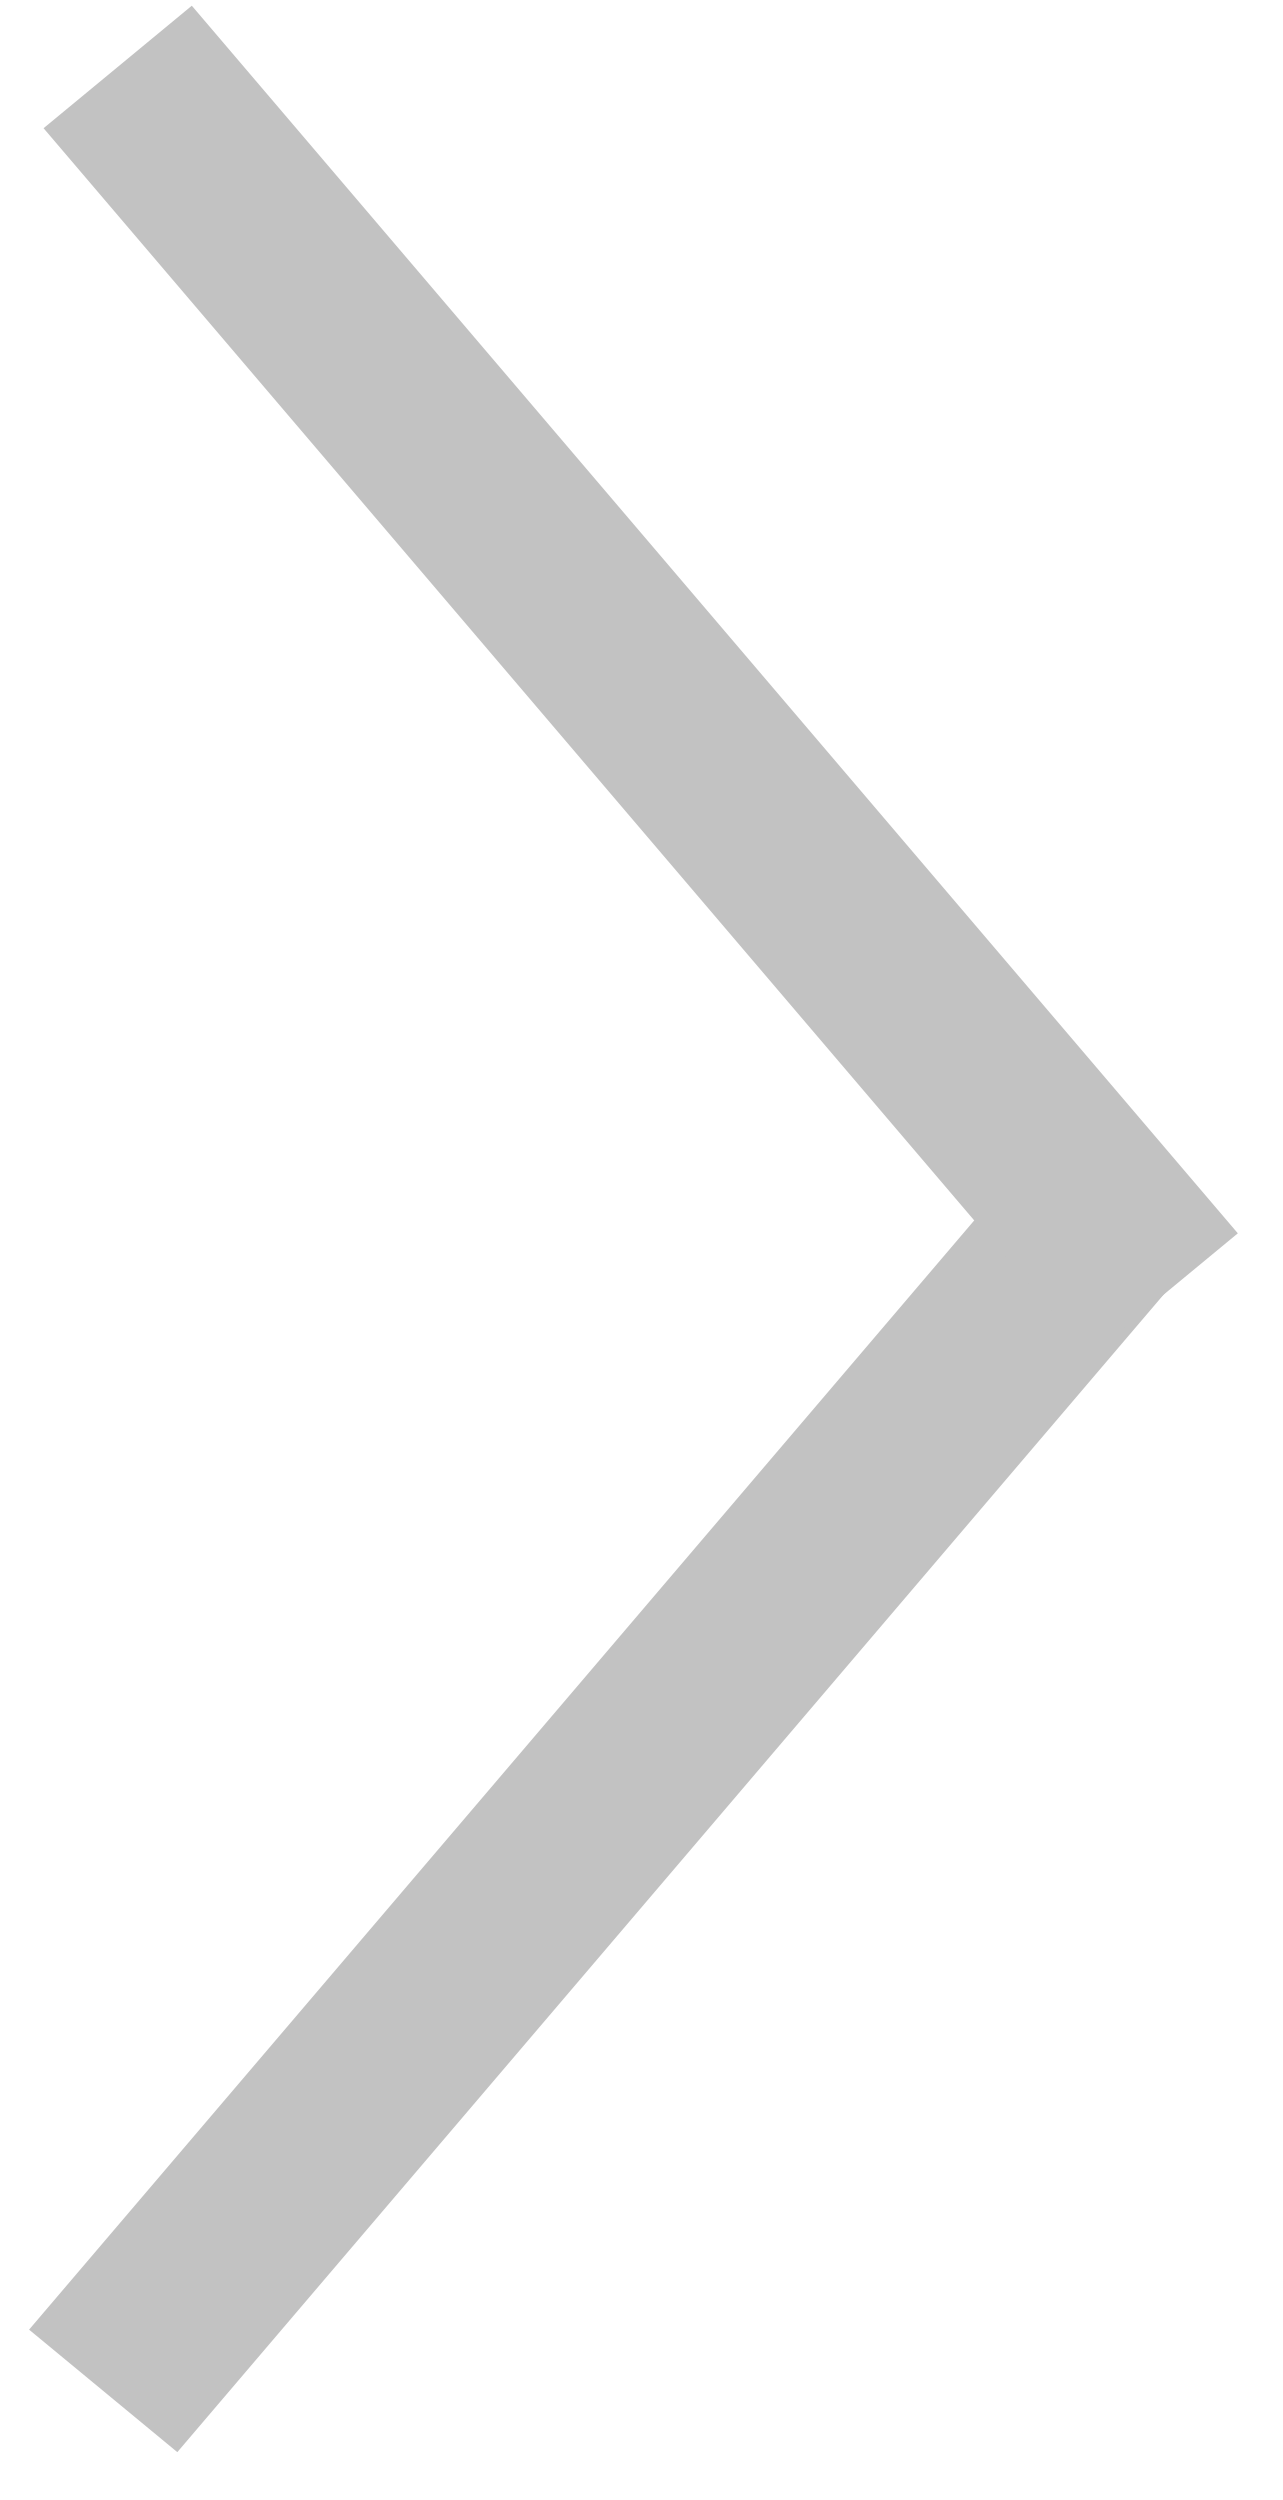
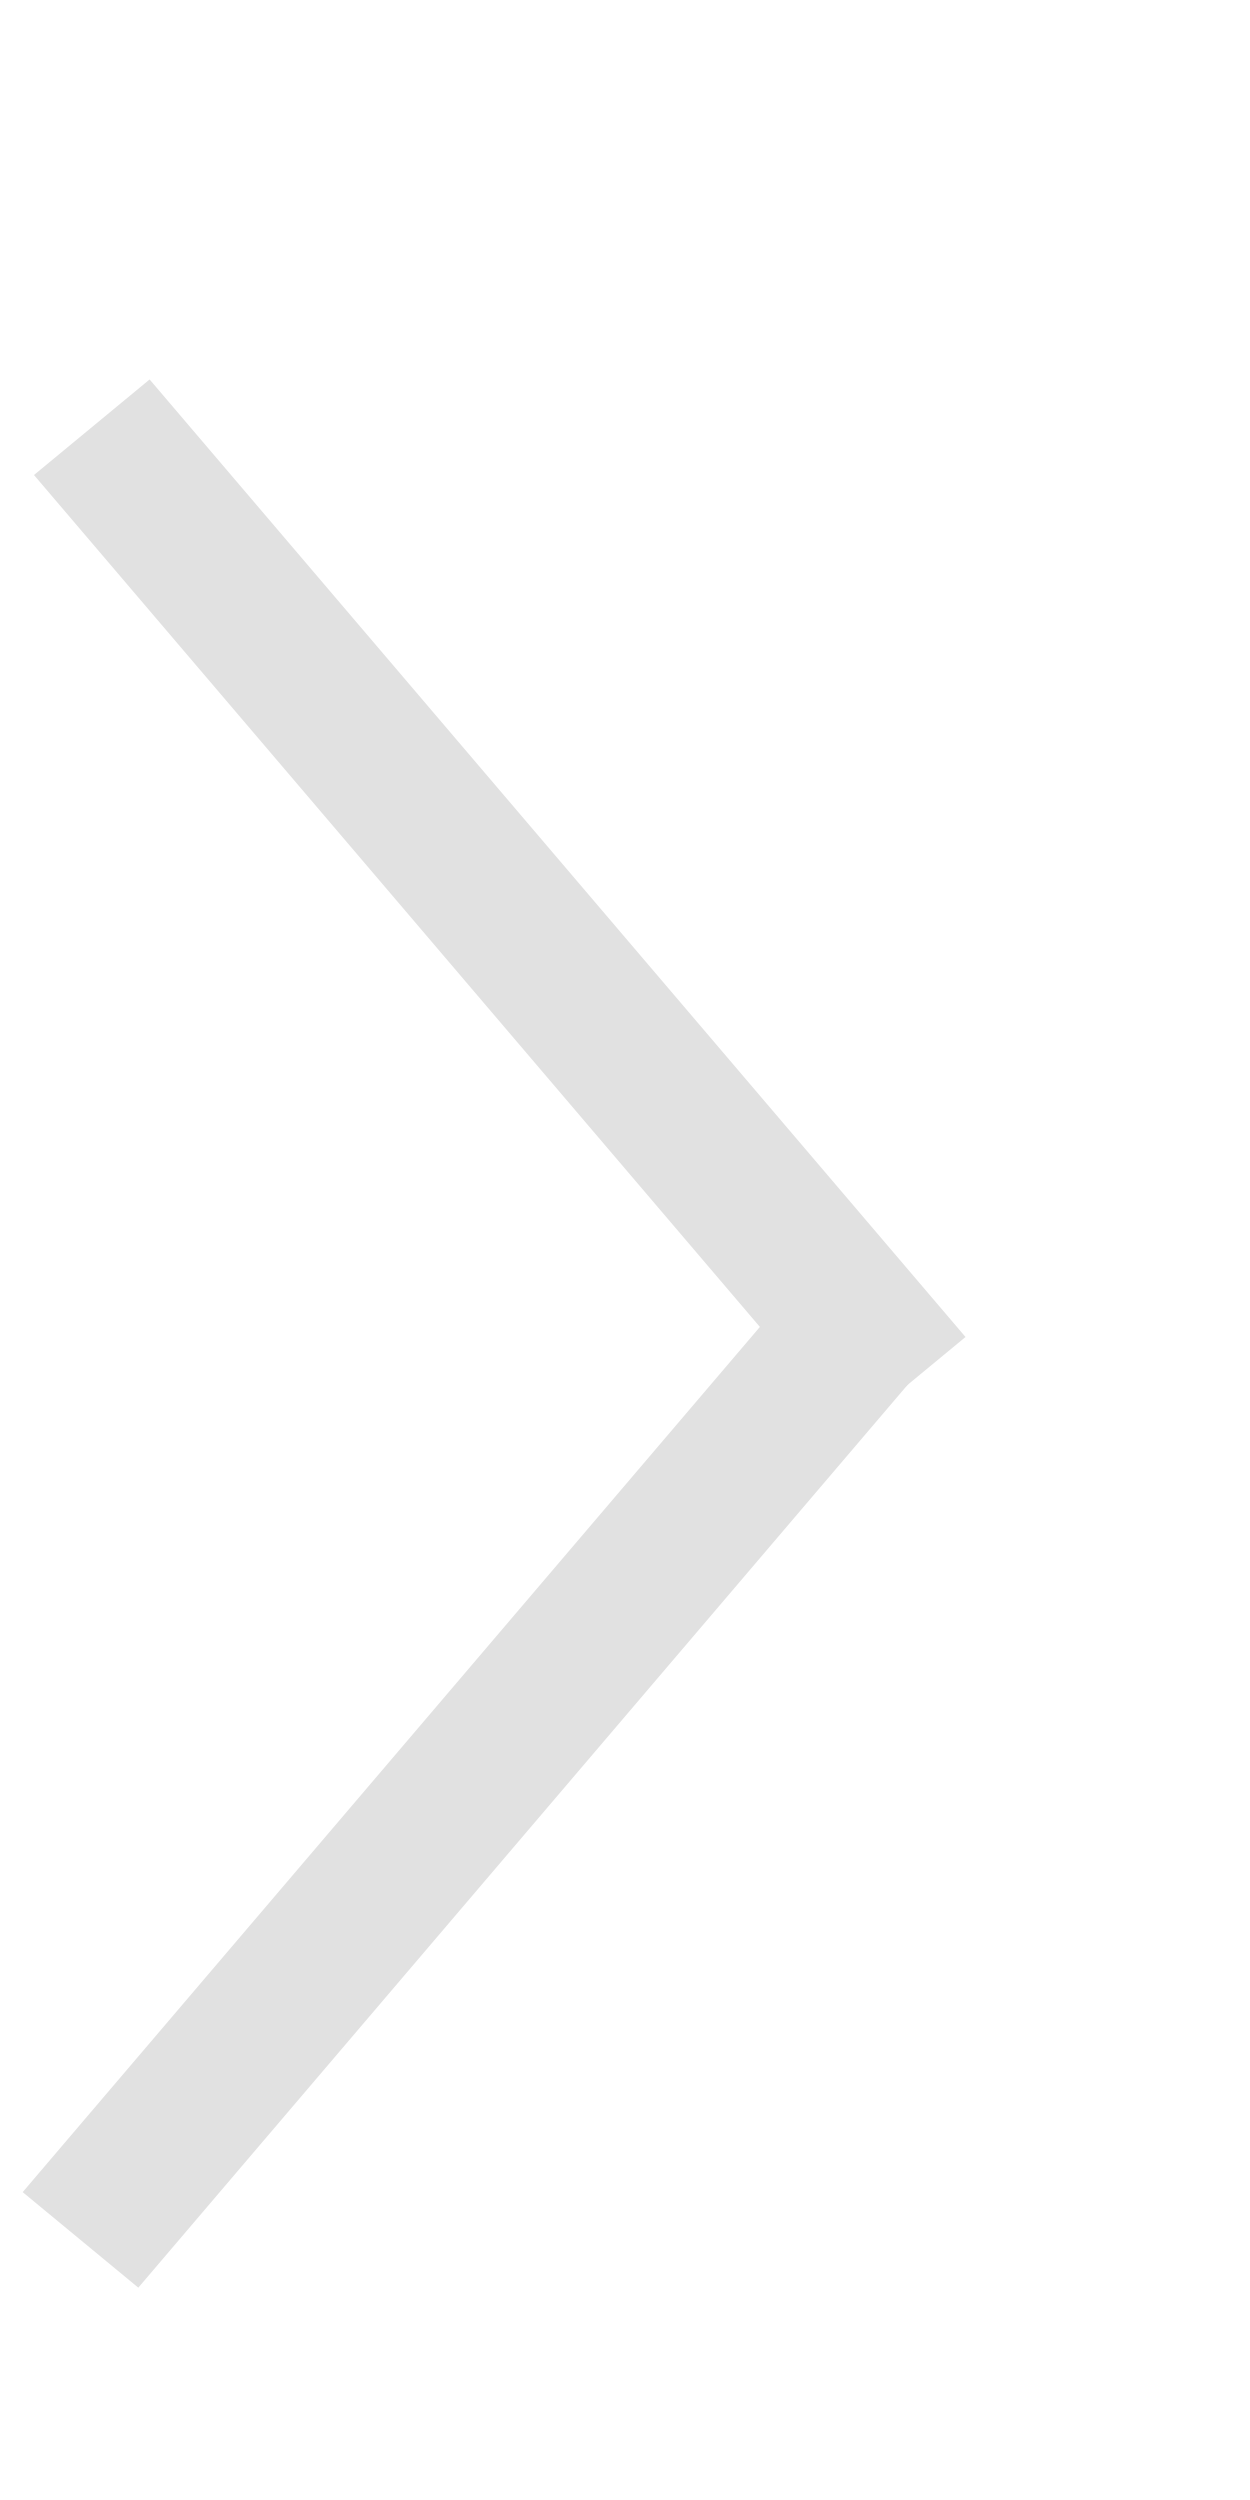
- <svg xmlns="http://www.w3.org/2000/svg" width="20" height="39" viewBox="0 0 20 39" fill="none">
-   <line y1="-1.5" x2="25.16" y2="-1.5" transform="matrix(-0.648566 0.761159 -0.770874 -0.636988 16.7714 17.1917)" stroke="#C2C2C2" stroke-width="3" />
-   <line y1="-1.5" x2="25.16" y2="-1.5" transform="matrix(0.648566 0.761159 -0.770874 0.636988 0.679565 2)" stroke="#C2C2C2" stroke-width="3" />
+ <svg xmlns="http://www.w3.org/2000/svg" width="15" height="30" viewBox="0 0 25 35" fill="none">
+   <line y1="-1.5" x2="25.16" y2="-1.5" transform="matrix(-0.648566 0.761159 -0.770874 -0.636988 16.7714 17.1917)" stroke="#e1e1e1" stroke-width="3" />
+   <line y1="-1.5" x2="25.16" y2="-1.5" transform="matrix(0.648566 0.761159 -0.770874 0.636988 0.679565 2)" stroke="#e1e1e1" stroke-width="3" />
</svg>
